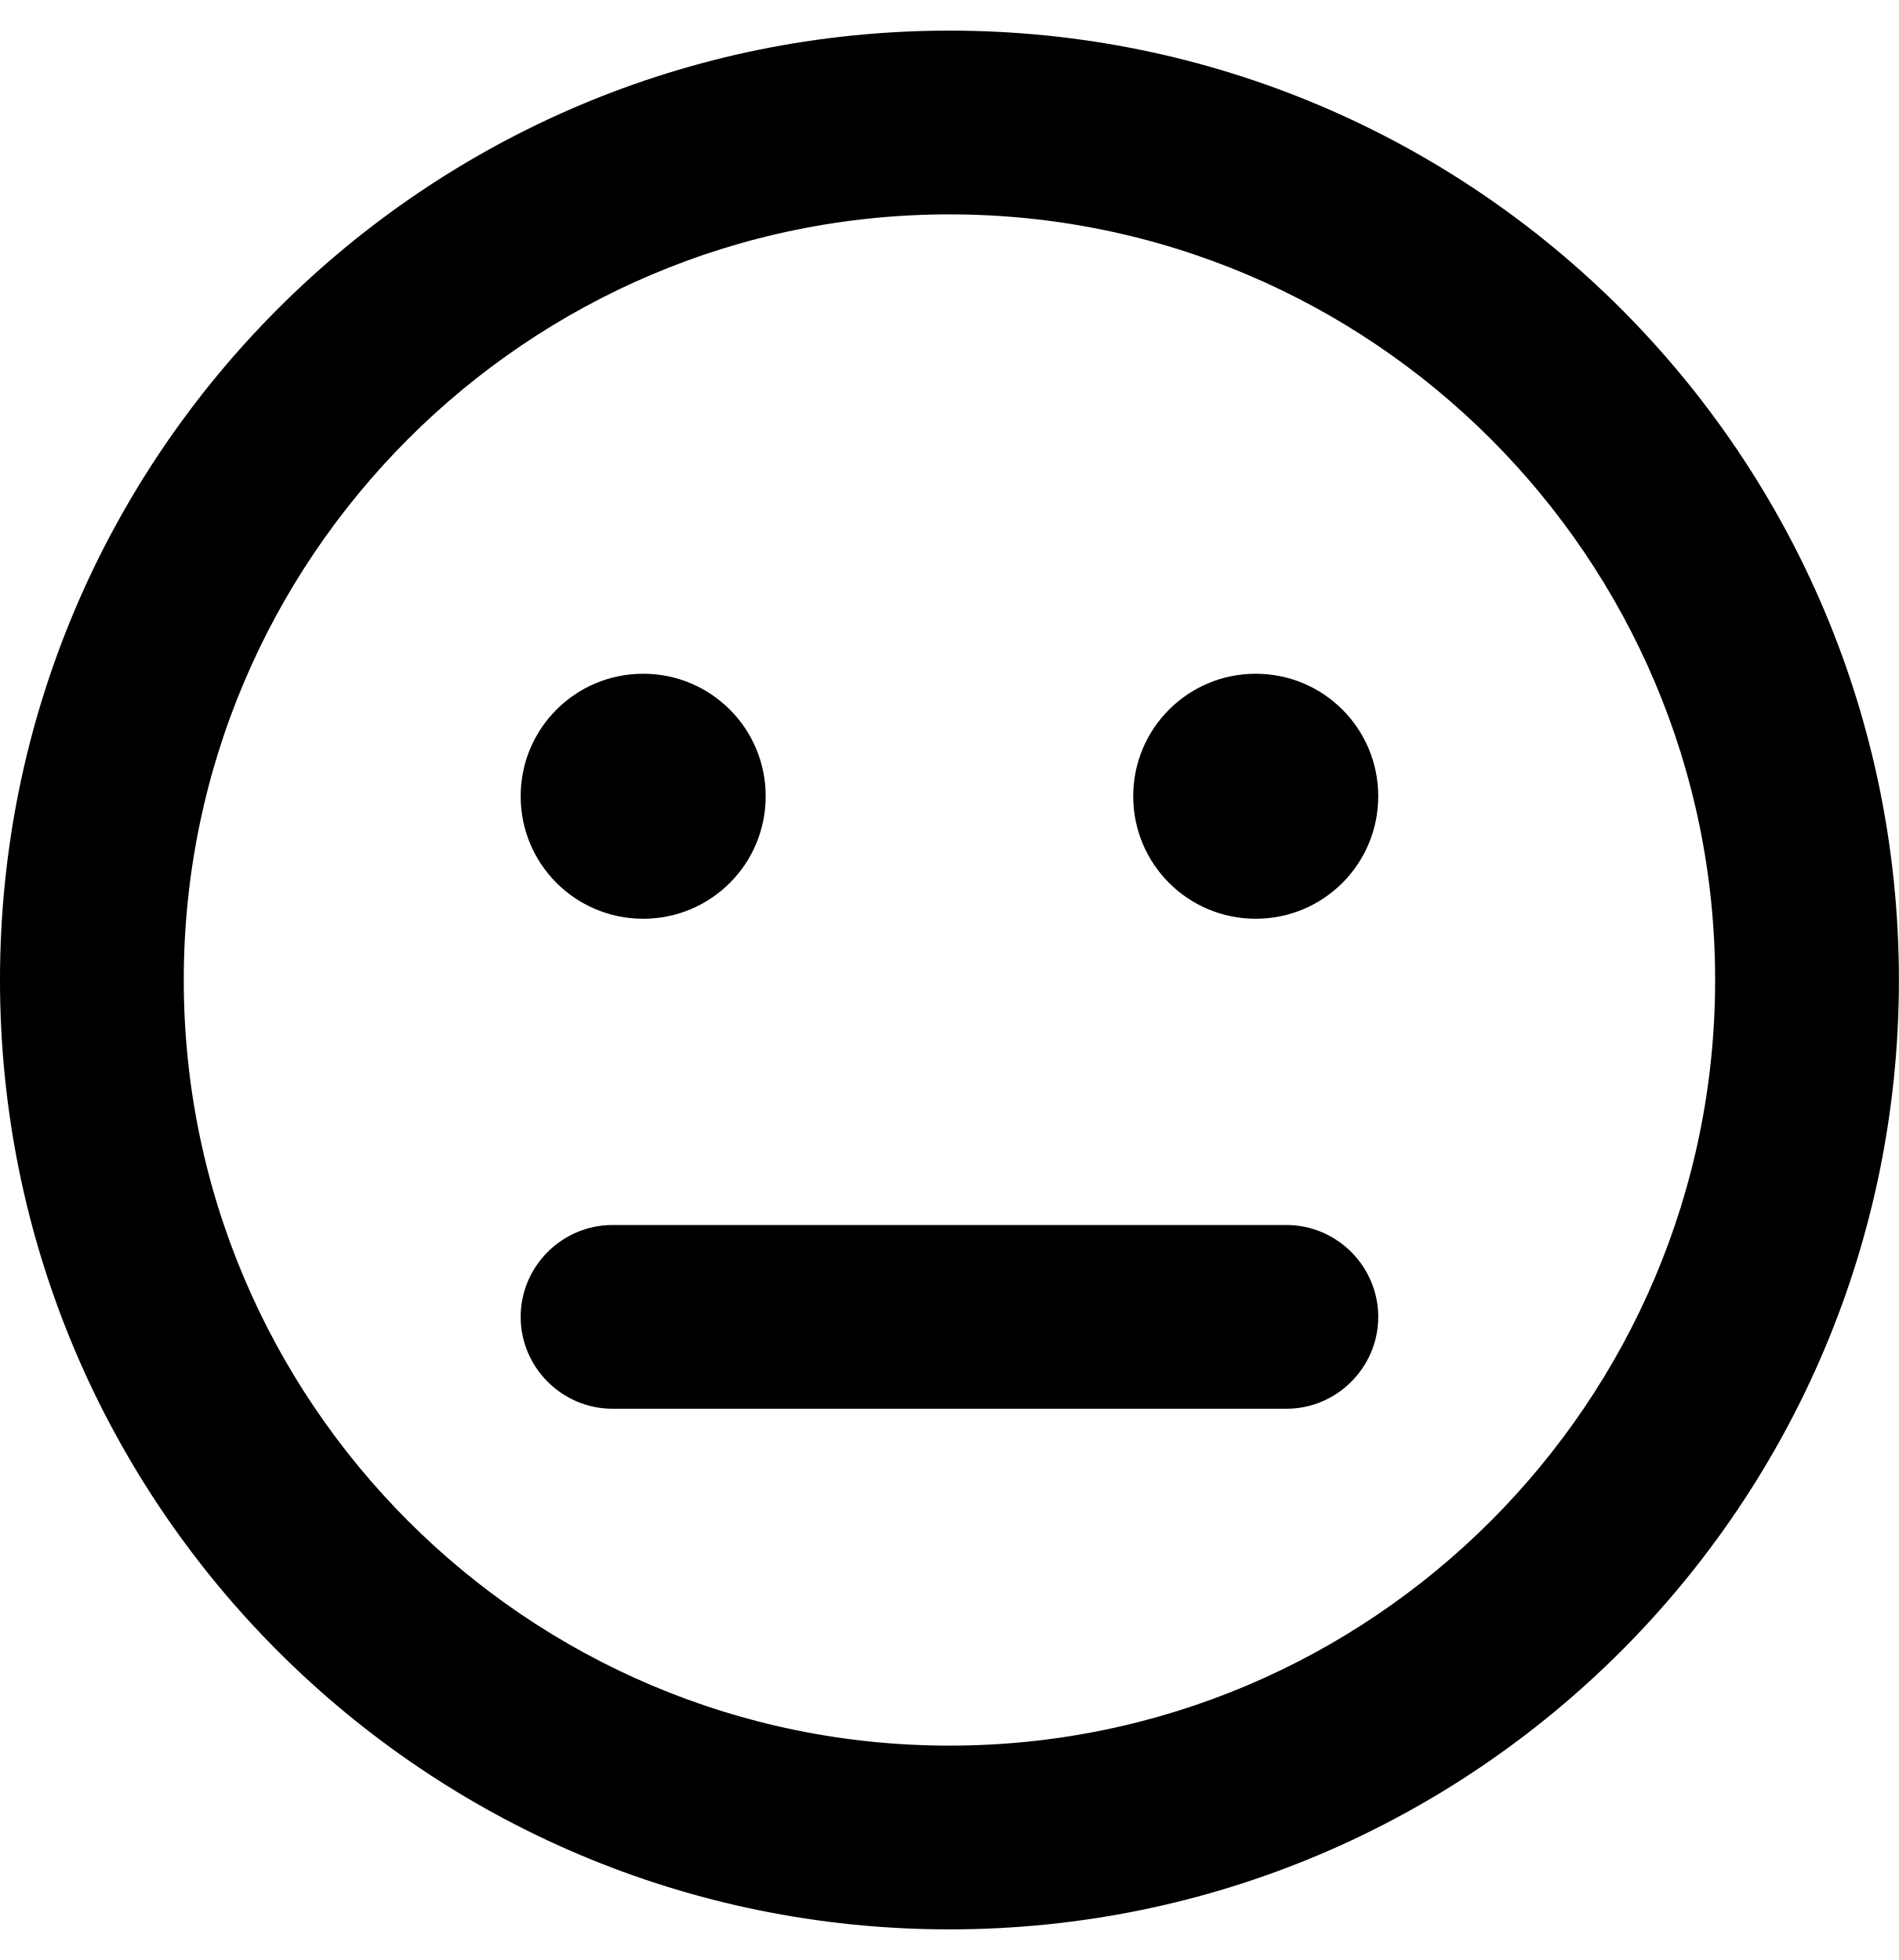
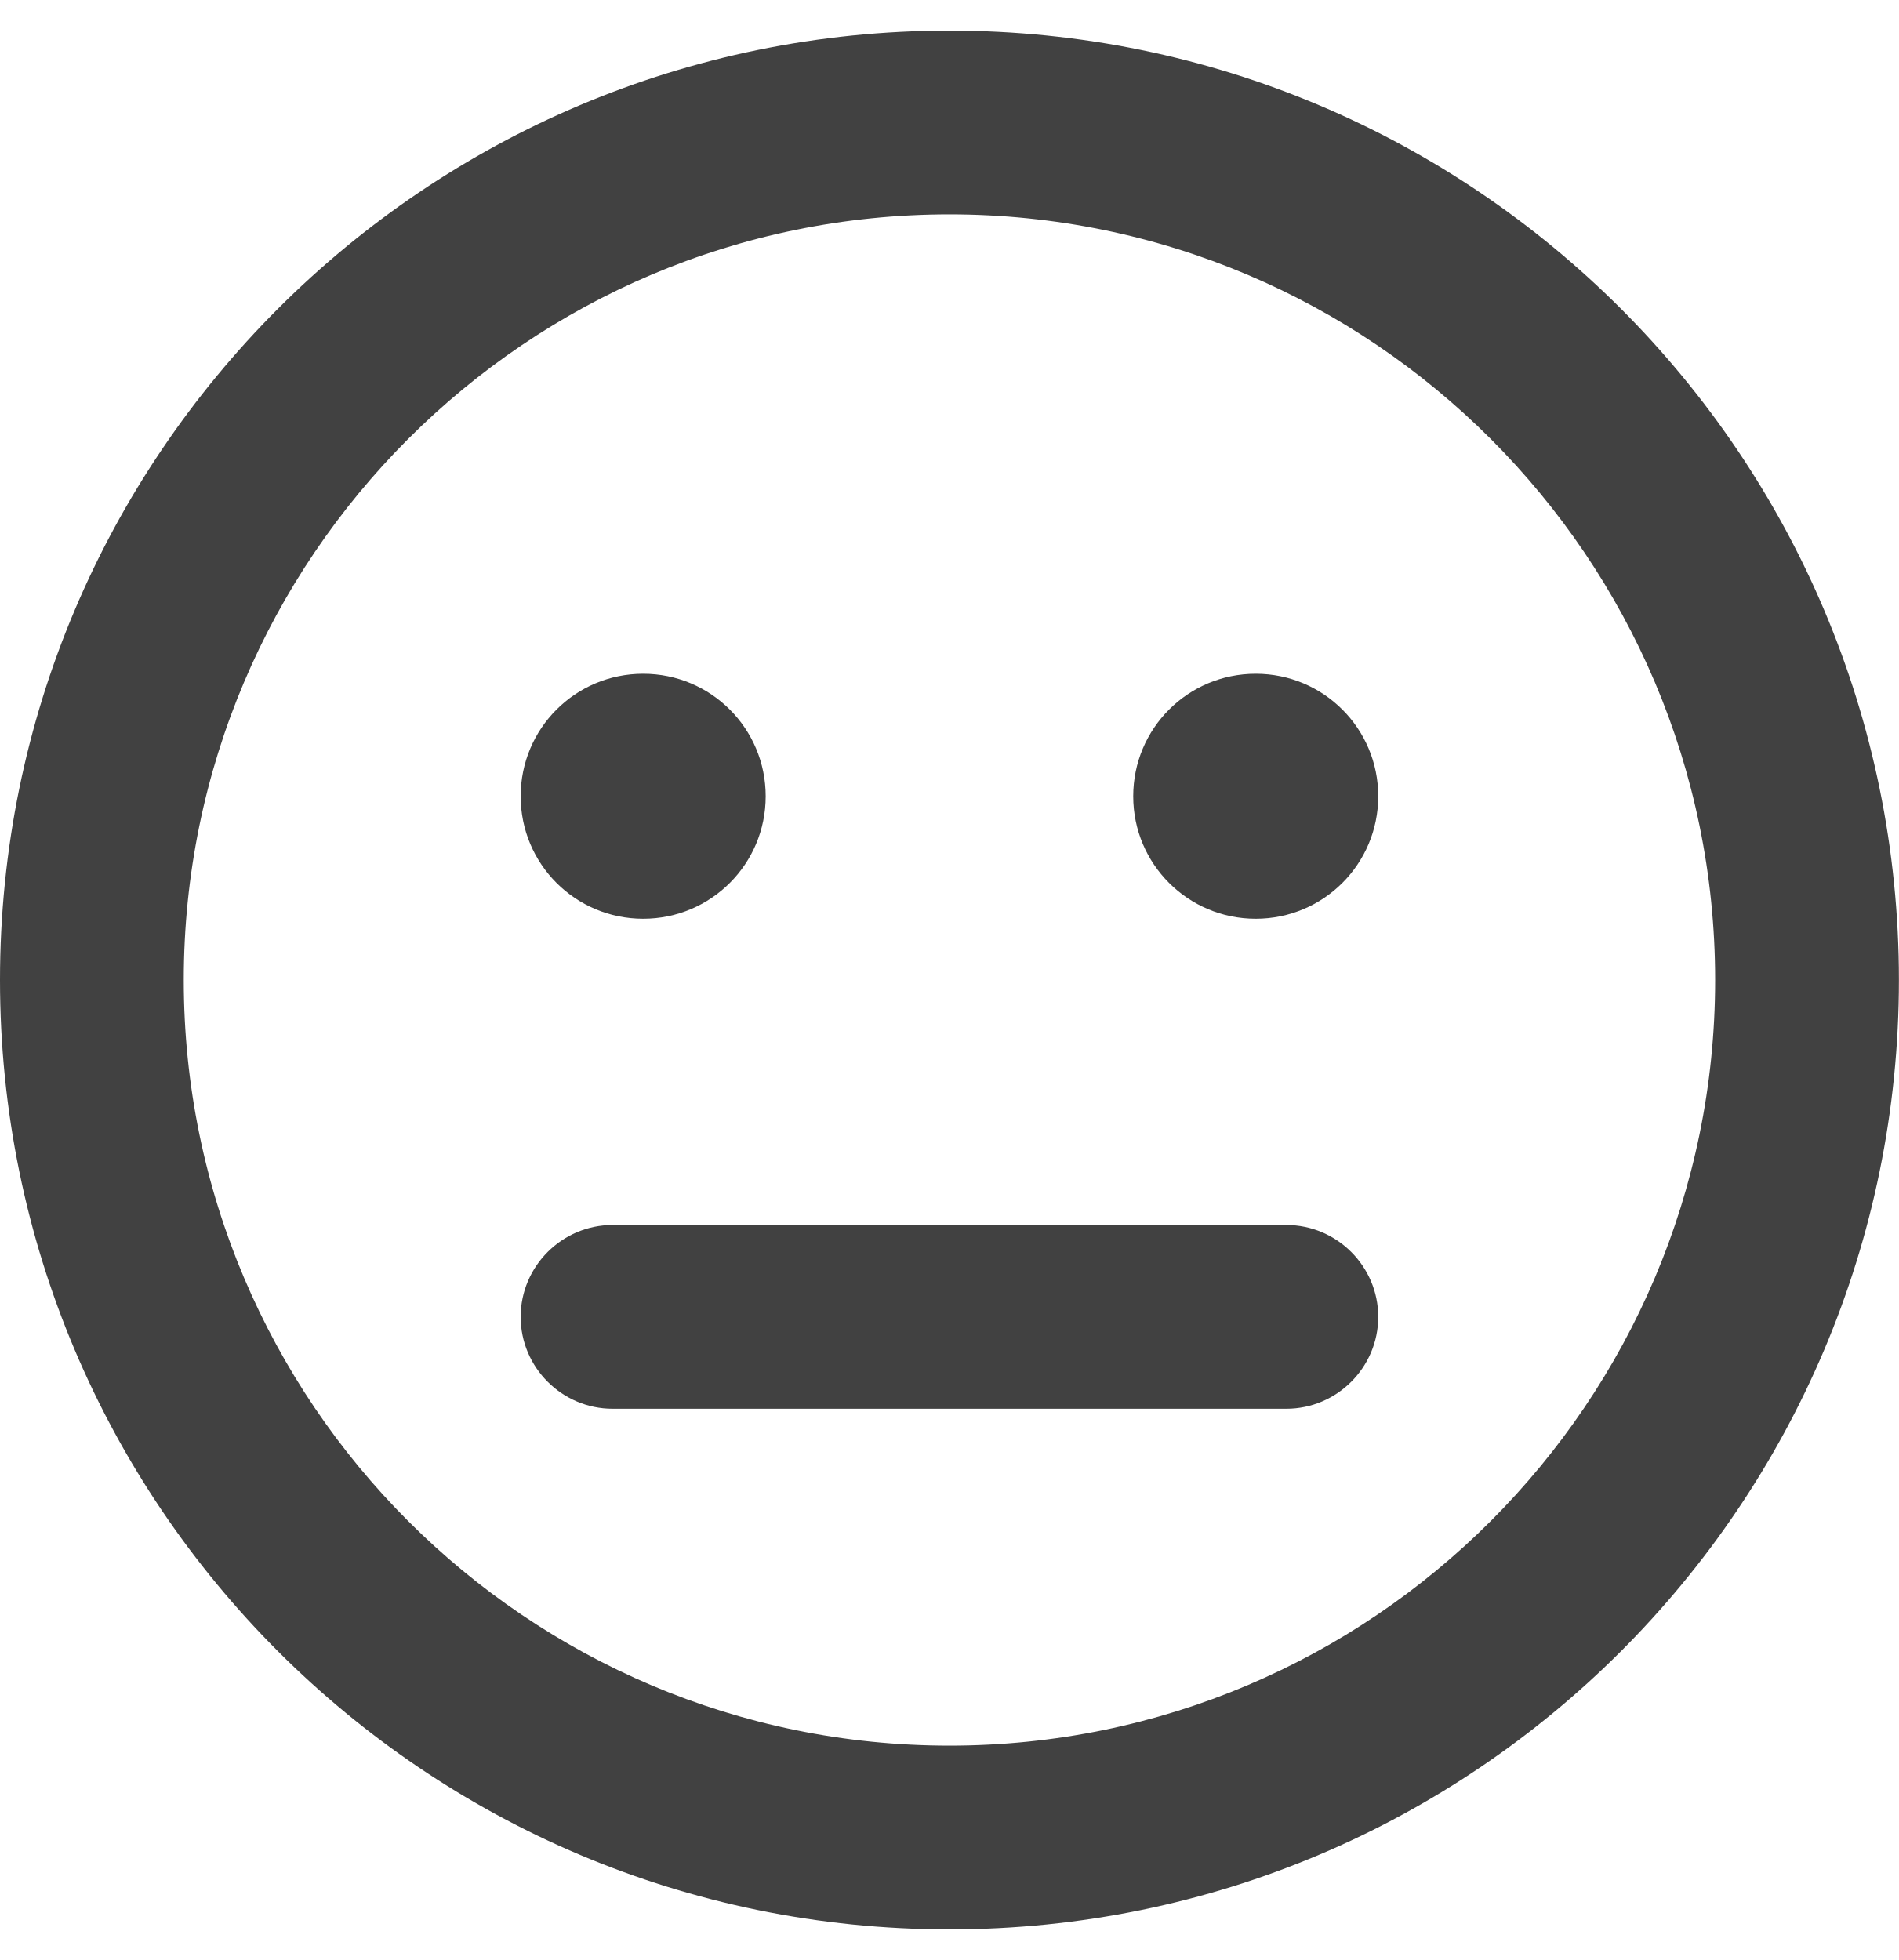
<svg xmlns="http://www.w3.org/2000/svg" aria-hidden="true" focusable="false" data-prefix="far" data-icon="meh" class="svg-inline--fa fa-meh fa-w-16" role="img" viewBox="0 0 496 512">
-   <path fill="currentColor" d="M248 8C111 8 0 119 0 256s111 248 248 248 248-111 248-248S385 8 248 8zm0 448c-110.3 0-200-89.7-200-200S137.7 56 248 56s200 89.7 200 200-89.7 200-200 200zm-80-216c17.7 0 32-14.3 32-32s-14.3-32-32-32-32 14.3-32 32 14.3 32 32 32zm160-64c-17.7 0-32 14.3-32 32s14.3 32 32 32 32-14.3 32-32-14.3-32-32-32zm8 144H160c-13.2 0-24 10.8-24 24s10.8 24 24 24h176c13.2 0 24-10.8 24-24s-10.8-24-24-24z" />
+   <path fill="#414141" d="M248 8C111 8 0 119 0 256s111 248 248 248 248-111 248-248S385 8 248 8zm0 448c-110.3 0-200-89.7-200-200S137.7 56 248 56s200 89.7 200 200-89.7 200-200 200zm-80-216c17.7 0 32-14.3 32-32s-14.3-32-32-32-32 14.3-32 32 14.3 32 32 32zm160-64c-17.7 0-32 14.3-32 32s14.3 32 32 32 32-14.3 32-32-14.3-32-32-32zm8 144H160c-13.2 0-24 10.8-24 24s10.8 24 24 24h176c13.2 0 24-10.8 24-24s-10.8-24-24-24z" />
</svg>
